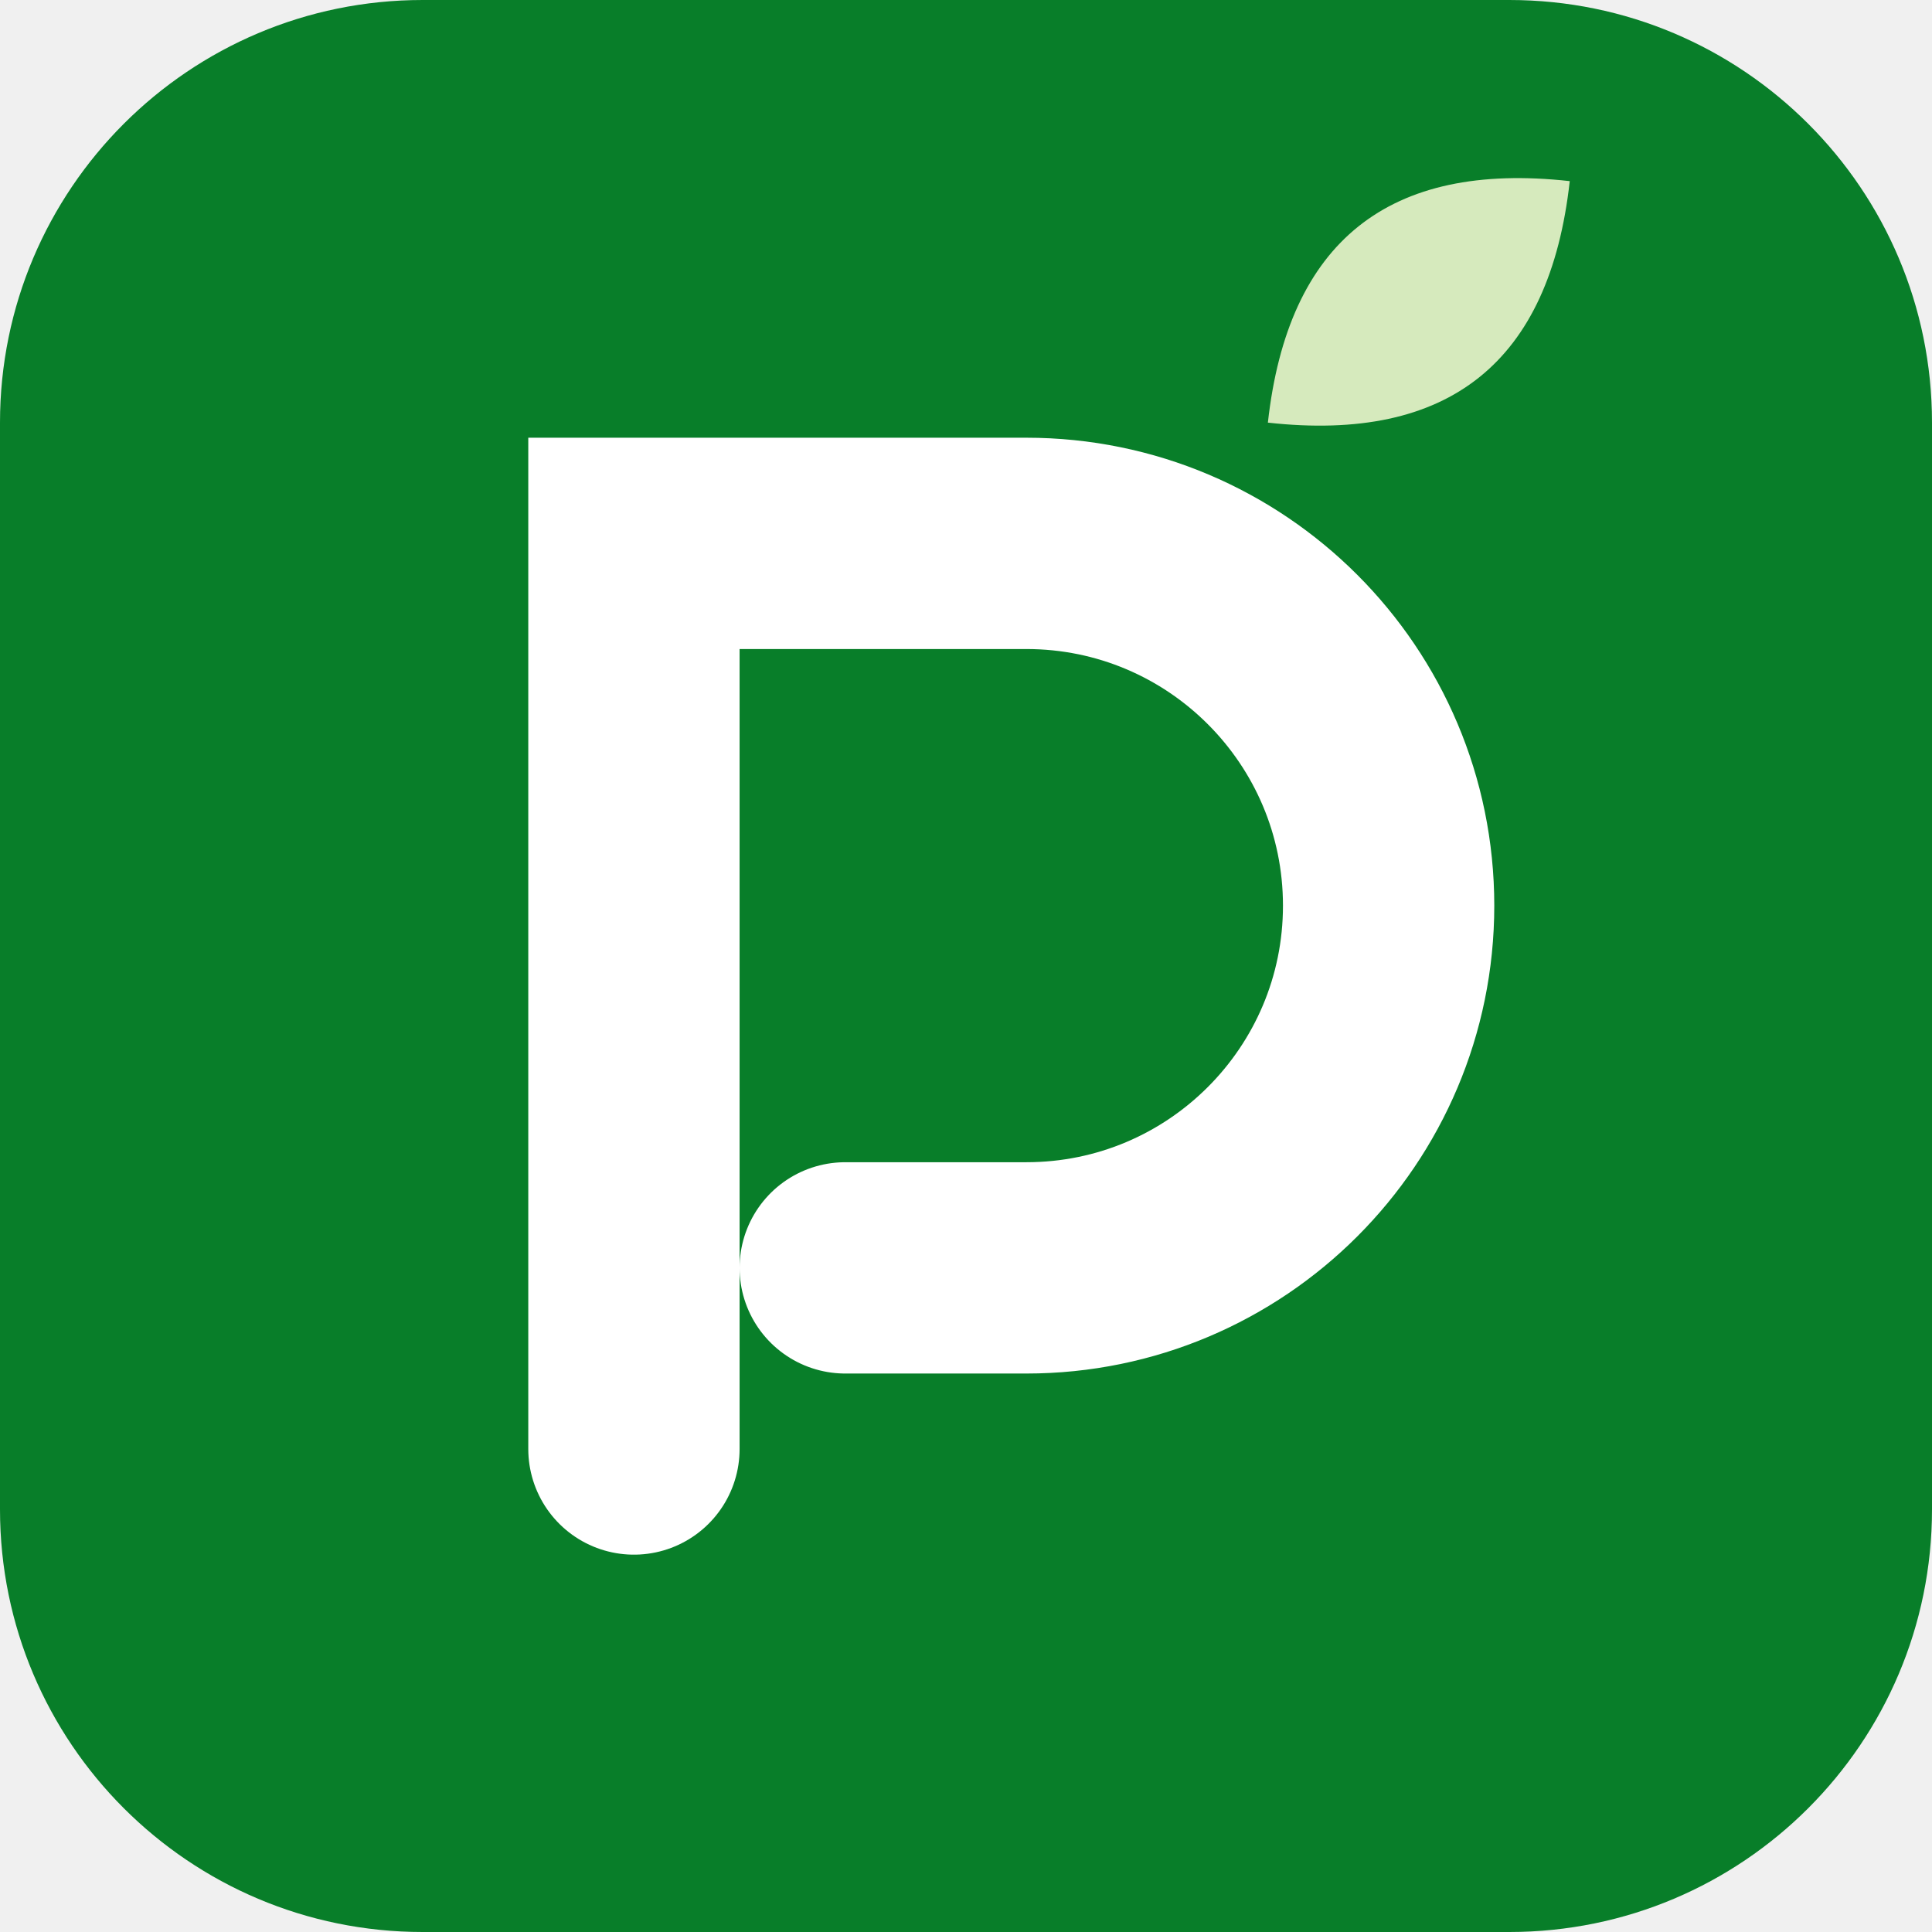
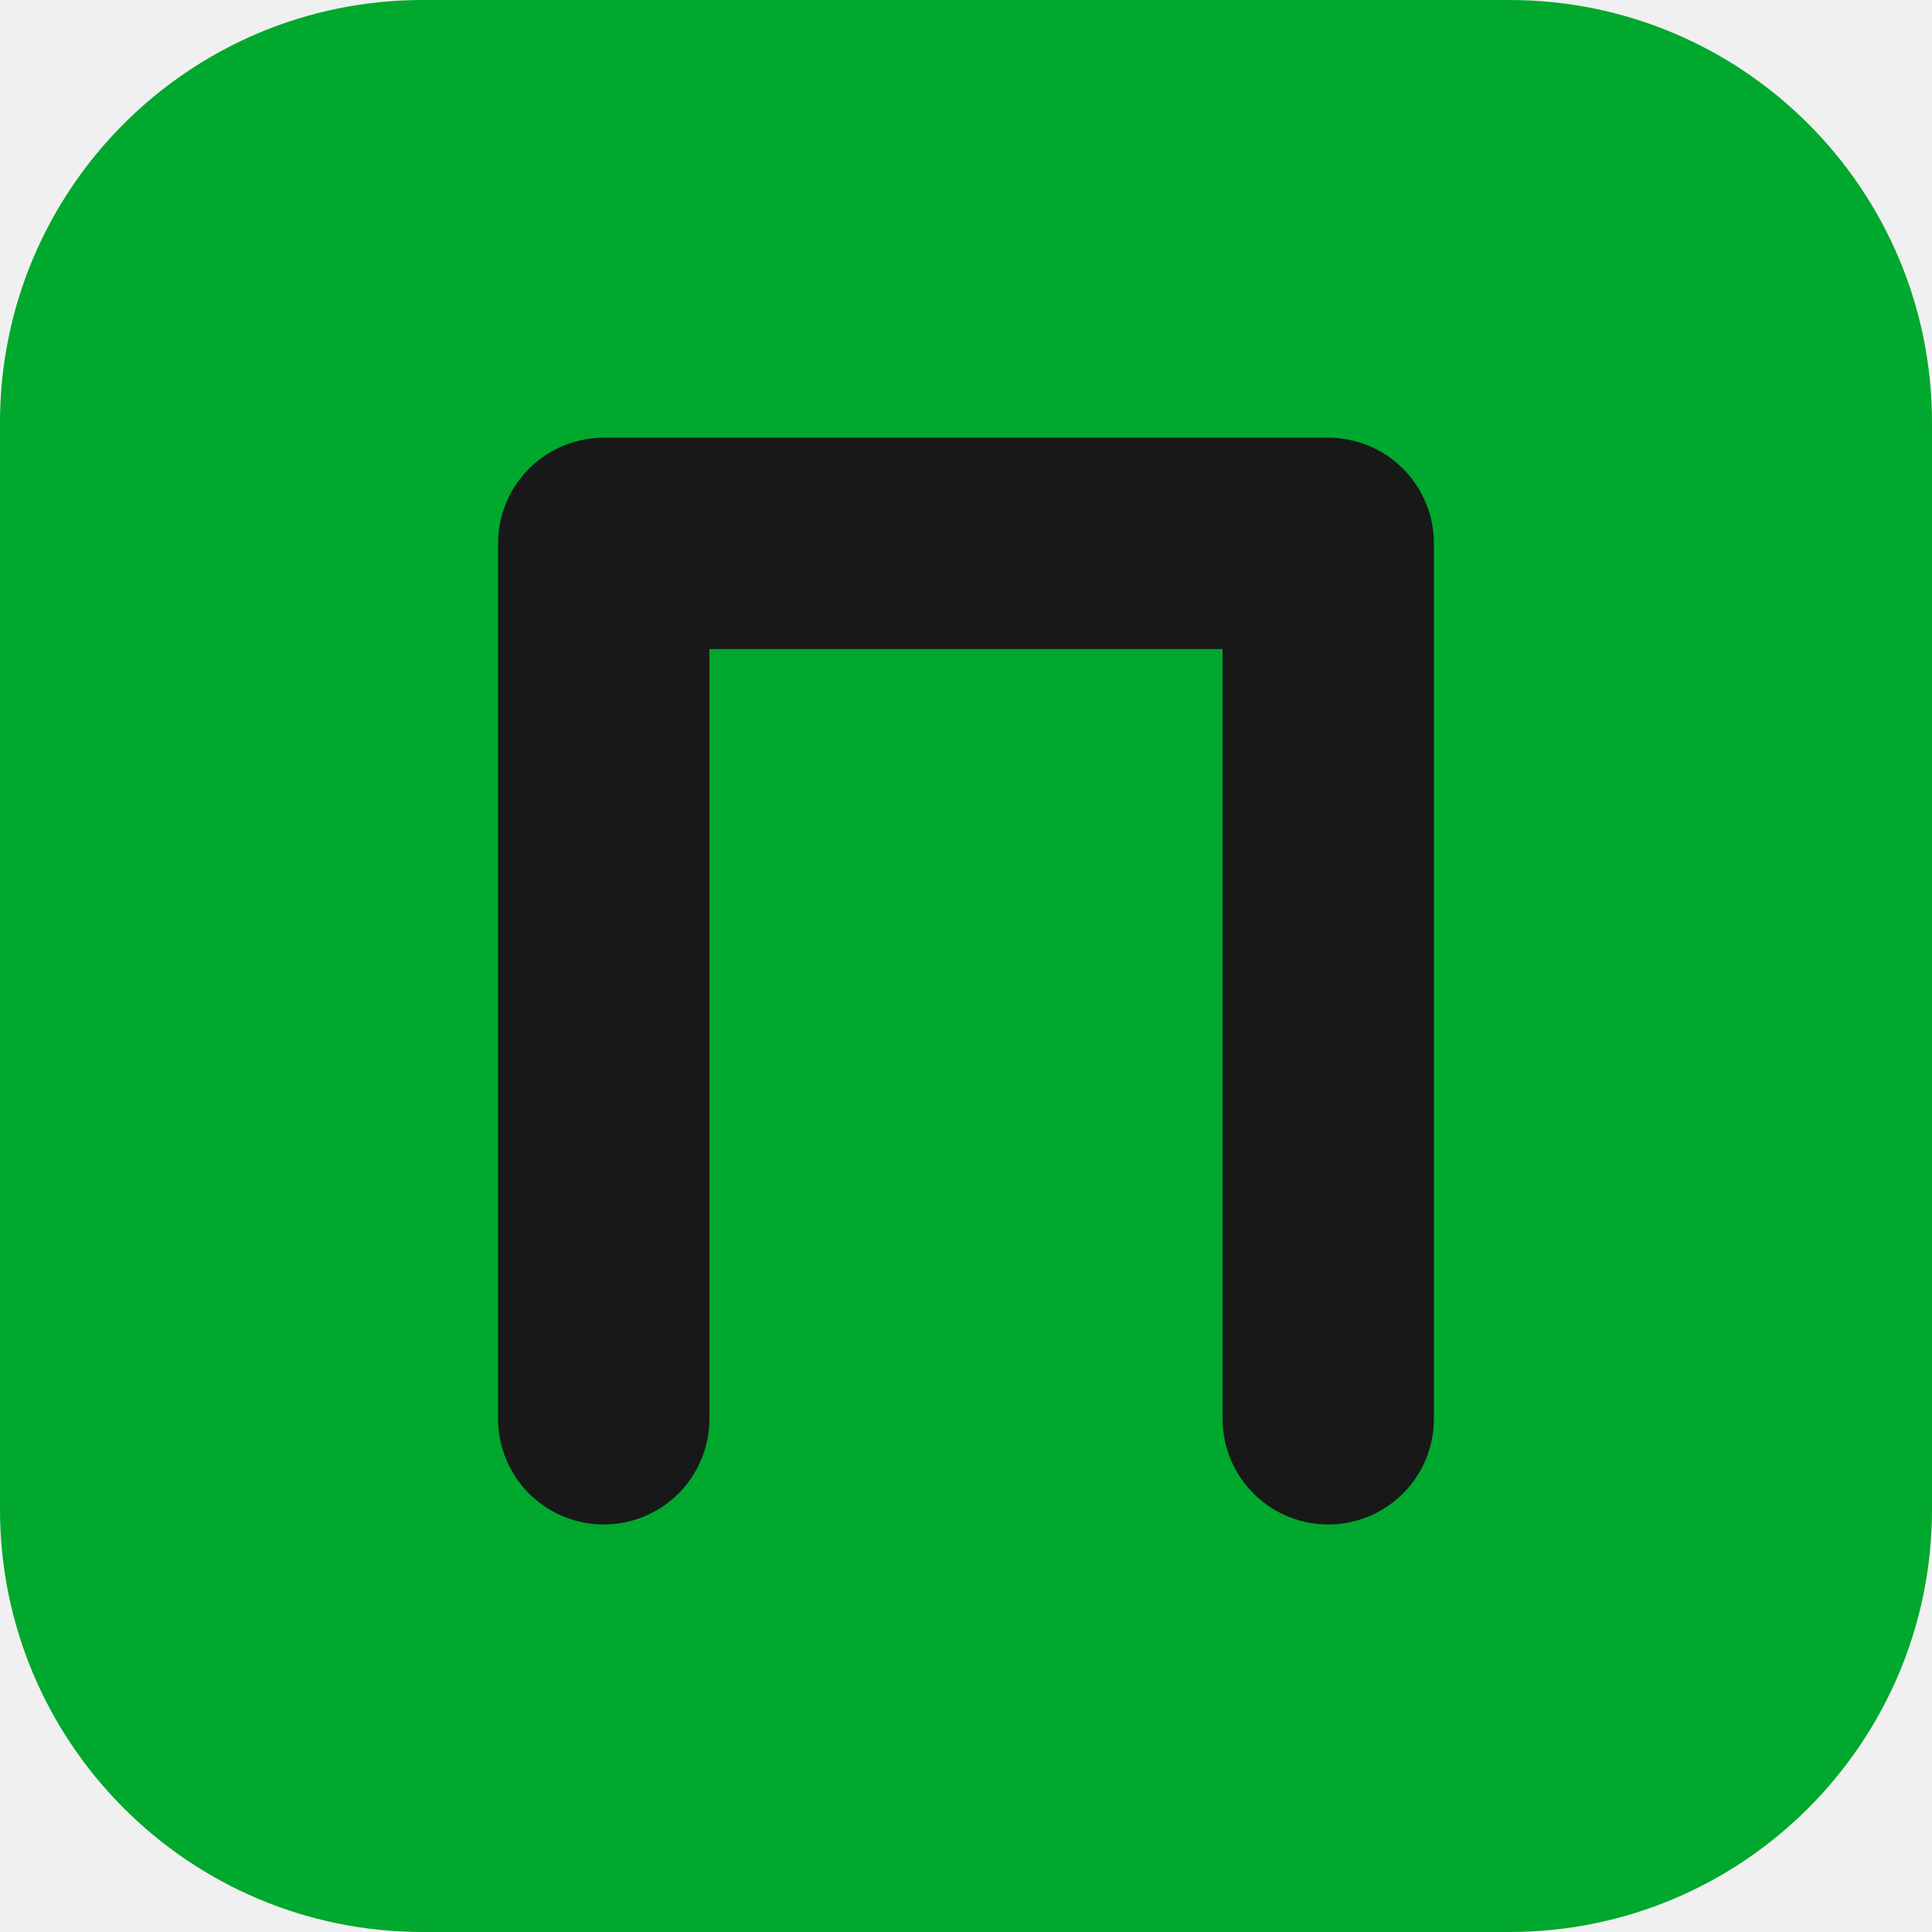
<svg xmlns="http://www.w3.org/2000/svg" viewBox="0 0 64 64">
-   <rect width="64" height="64" rx="14" fill="#087e29" />
-   <path d="M21 48V18h13a12 12 0 0 1 0 24h-6" fill="none" stroke="#fff" stroke-width="7" stroke-linecap="round" />
-   <path d="M42 14q1-9 10-8-1 9-10 8" fill="#d6eabd" />
+   <rect width="64" height="64" rx="14" fill="#00a82d" />
+   <path d="M20 47V18h24v29" fill="none" stroke="#181818" stroke-width="7" stroke-linecap="round" stroke-linejoin="round" />
</svg>
